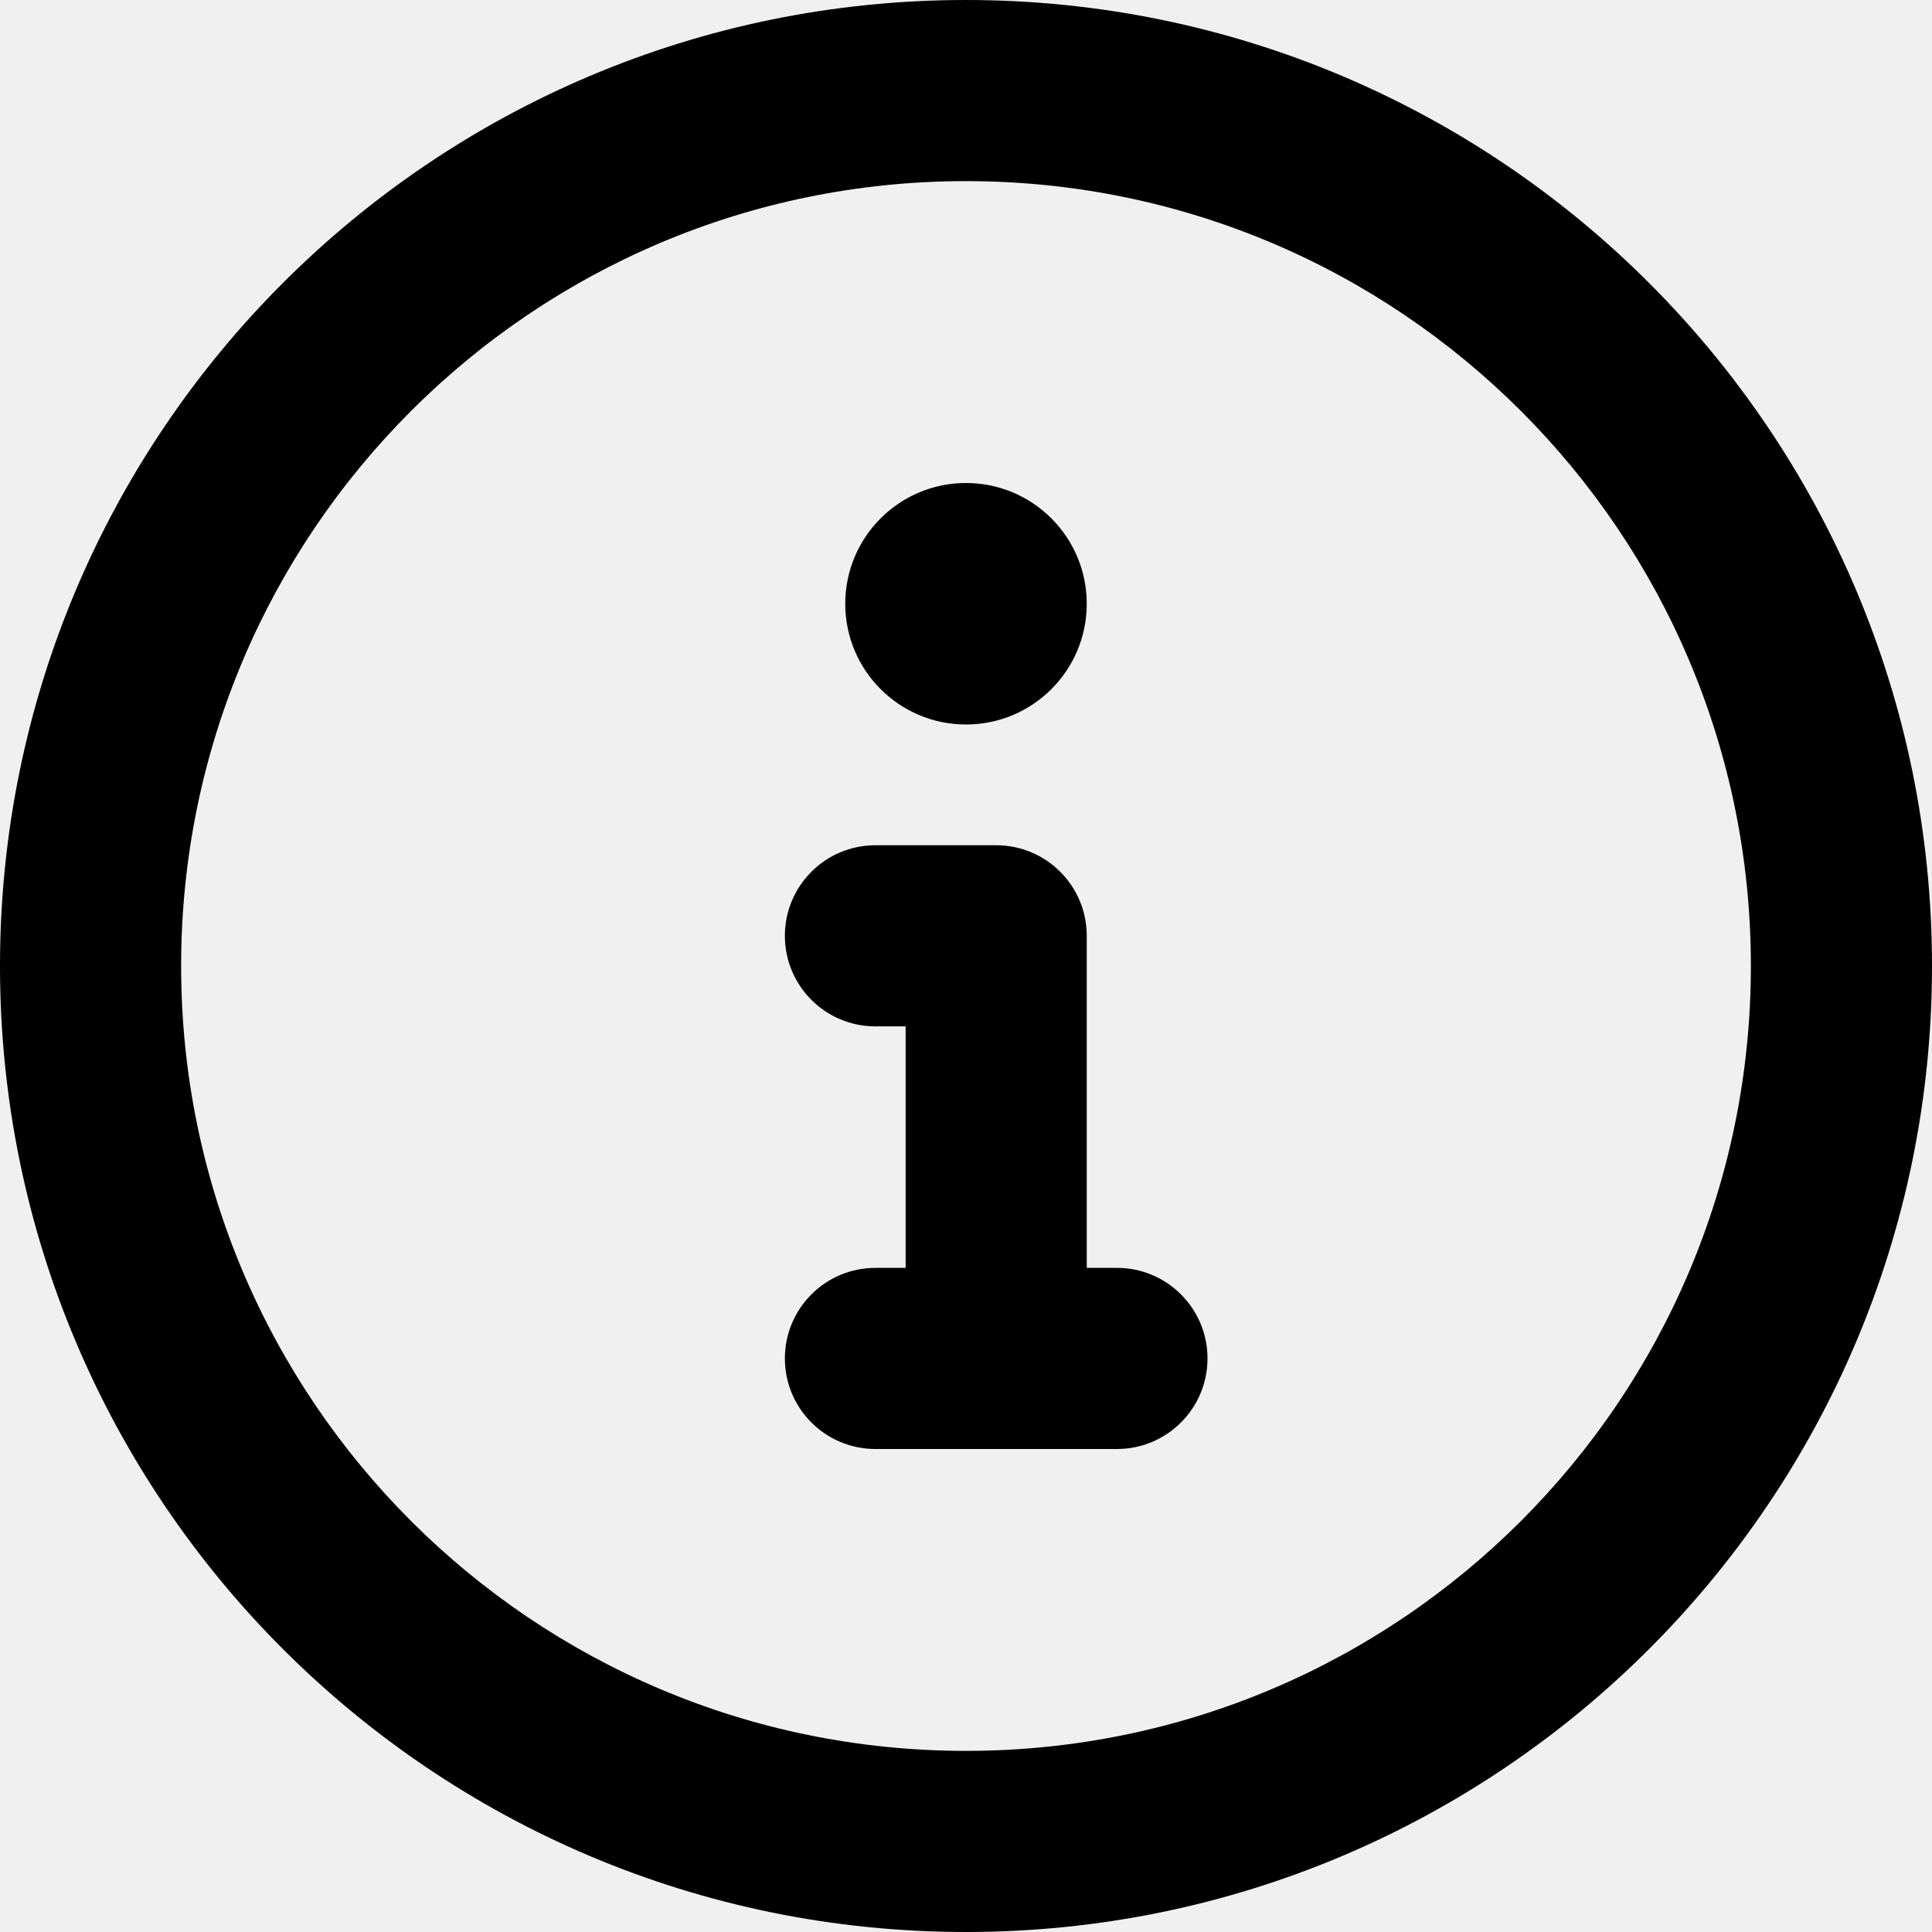
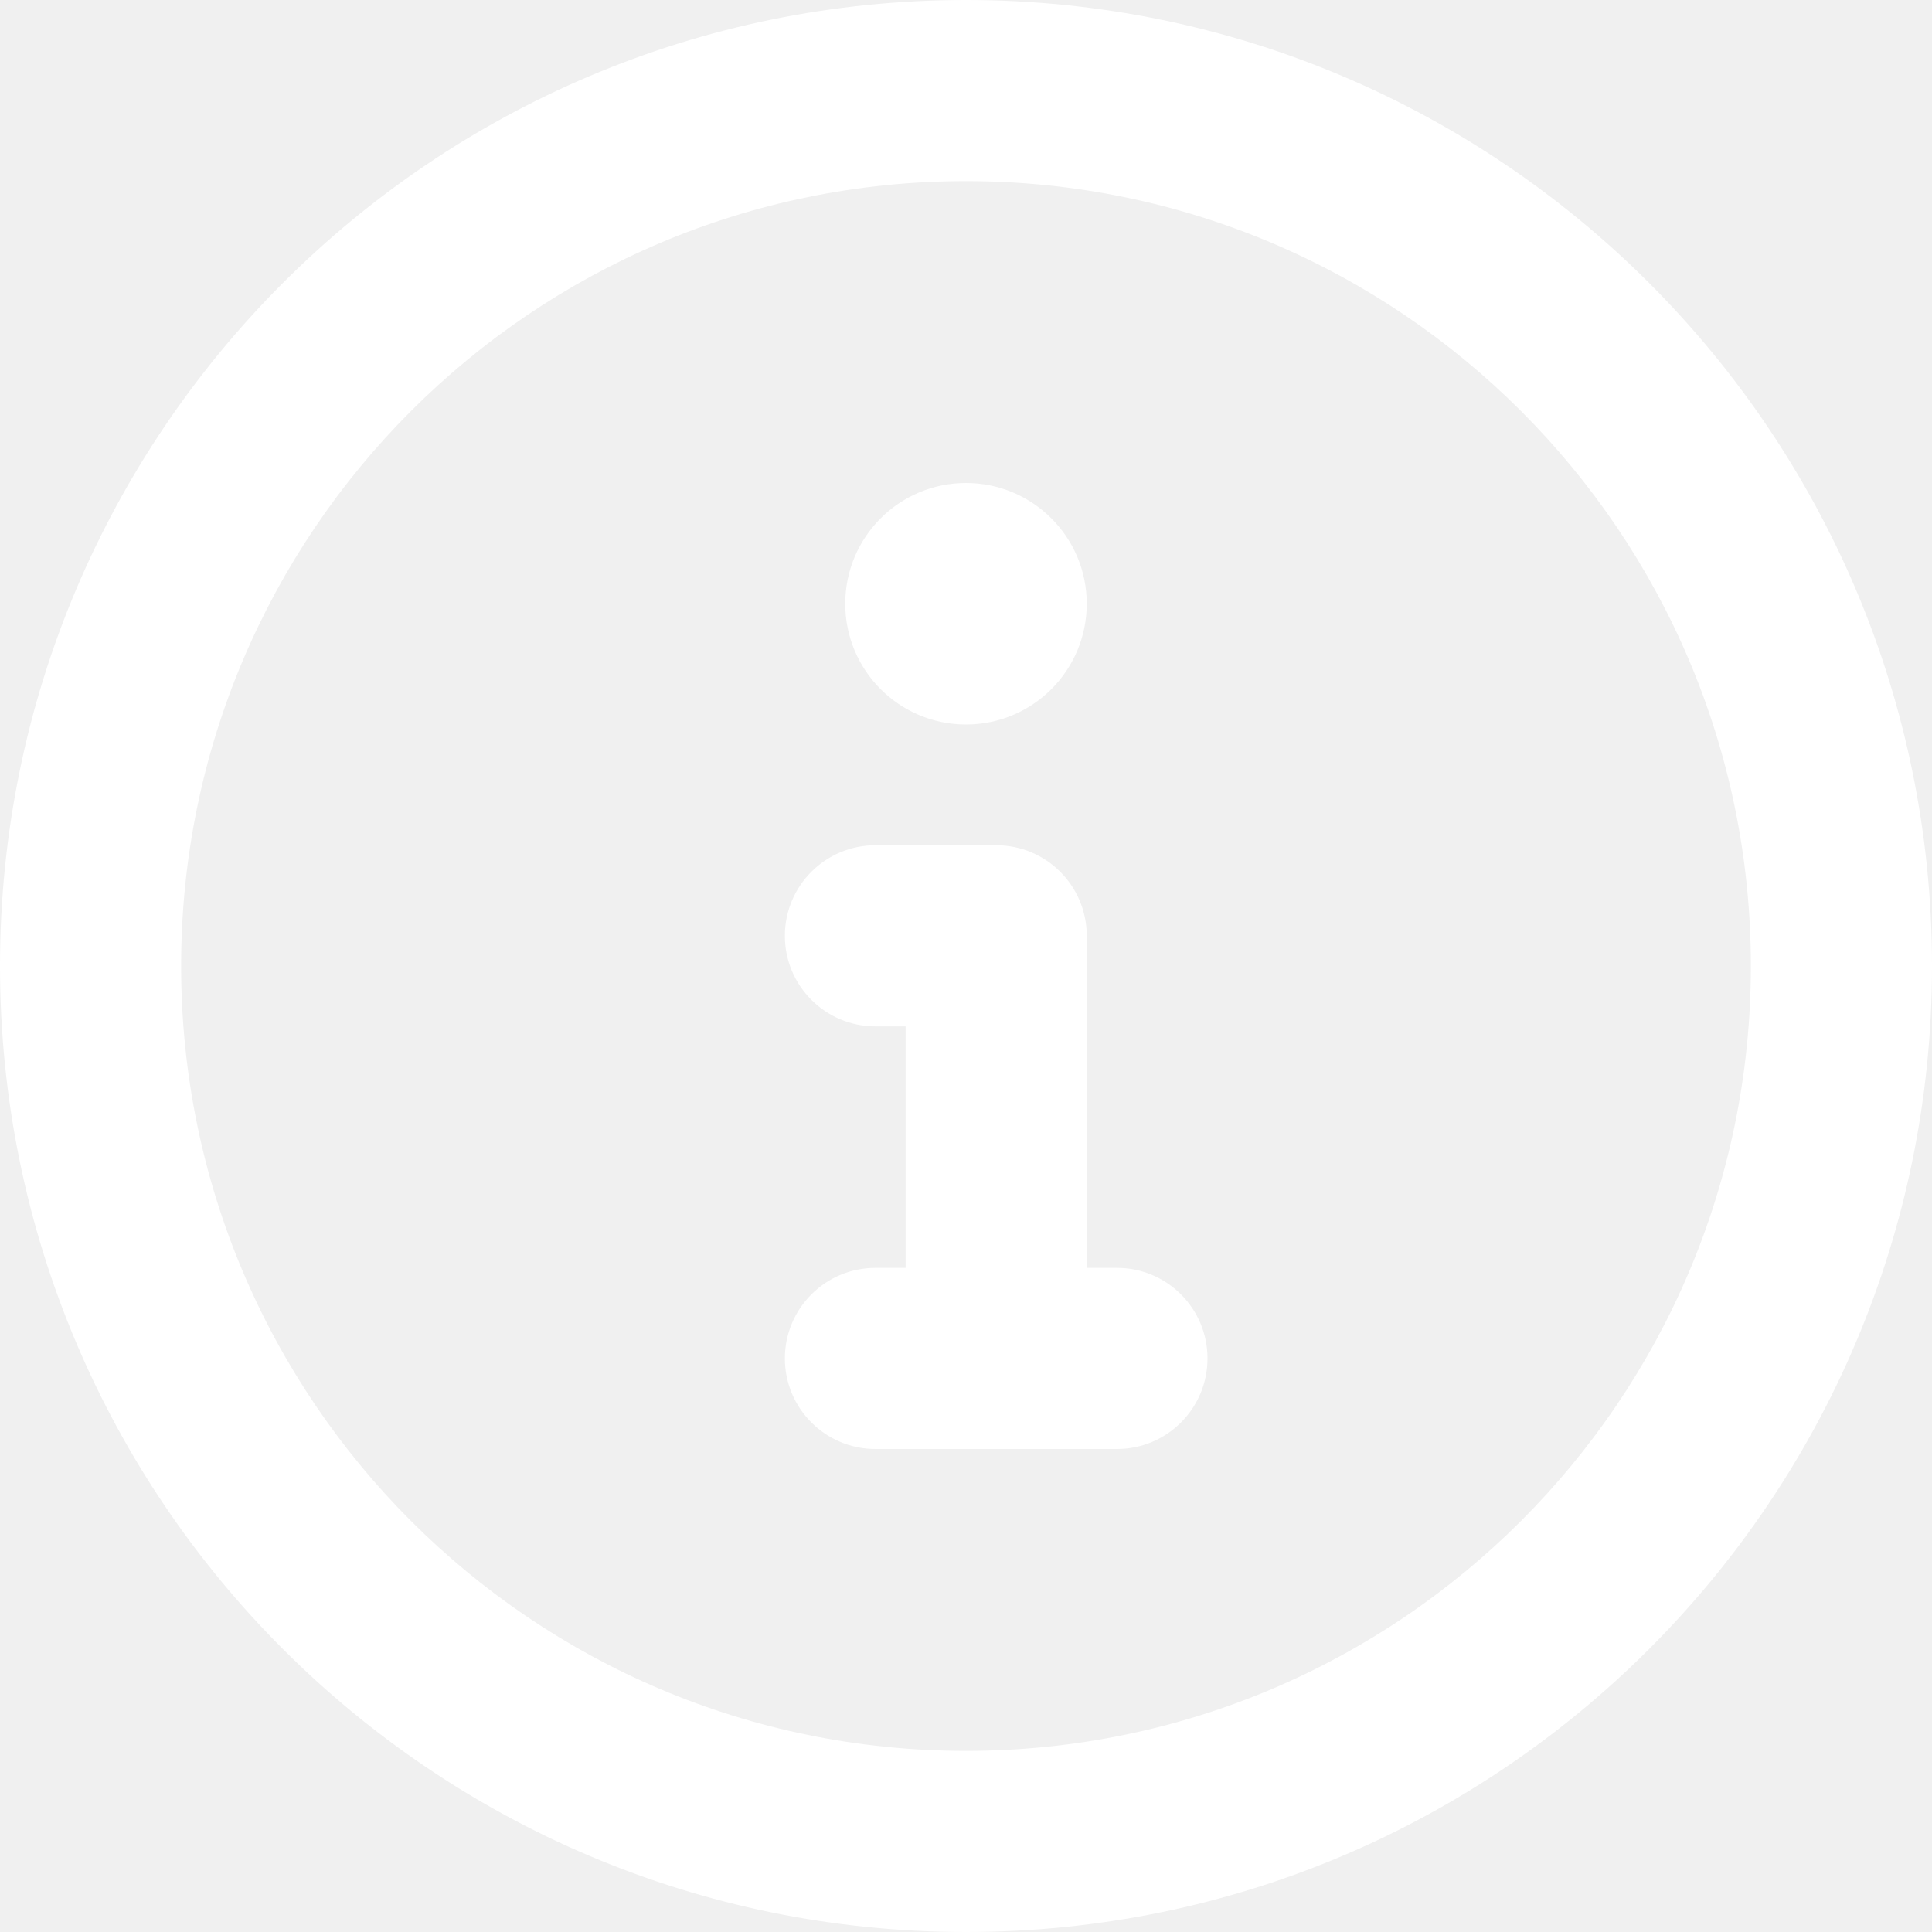
<svg xmlns="http://www.w3.org/2000/svg" viewBox="0 0 16 16" width="16" height="16">
-   <path d="M0 8a8 8 0 1 1 16 0A8 8 0 0 1 0 8Zm8-6.5a6.5 6.5 0 1 0 0 13 6.5 6.5 0 0 0 0-13ZM6.5 7.75A.75.75 0 0 1 7.25 7h1a.75.75 0 0 1 .75.75v2.75h.25a.75.75 0 0 1 0 1.5h-2a.75.75 0 0 1 0-1.5h.25v-2h-.25a.75.75 0 0 1-.75-.75ZM8 6a1 1 0 1 1 0-2 1 1 0 0 1 0 2Z" />
+   <path d="M0 8a8 8 0 1 1 16 0A8 8 0 0 1 0 8Zm8-6.5a6.5 6.5 0 1 0 0 13 6.5 6.5 0 0 0 0-13ZM6.5 7.75A.75.75 0 0 1 7.25 7h1a.75.75 0 0 1 .75.75v2.75h.25a.75.75 0 0 1 0 1.5h-2a.75.75 0 0 1 0-1.5h.25v-2h-.25a.75.75 0 0 1-.75-.75ZM8 6a1 1 0 1 1 0-2 1 1 0 0 1 0 2Z" fill="#ffffff" />
</svg>
